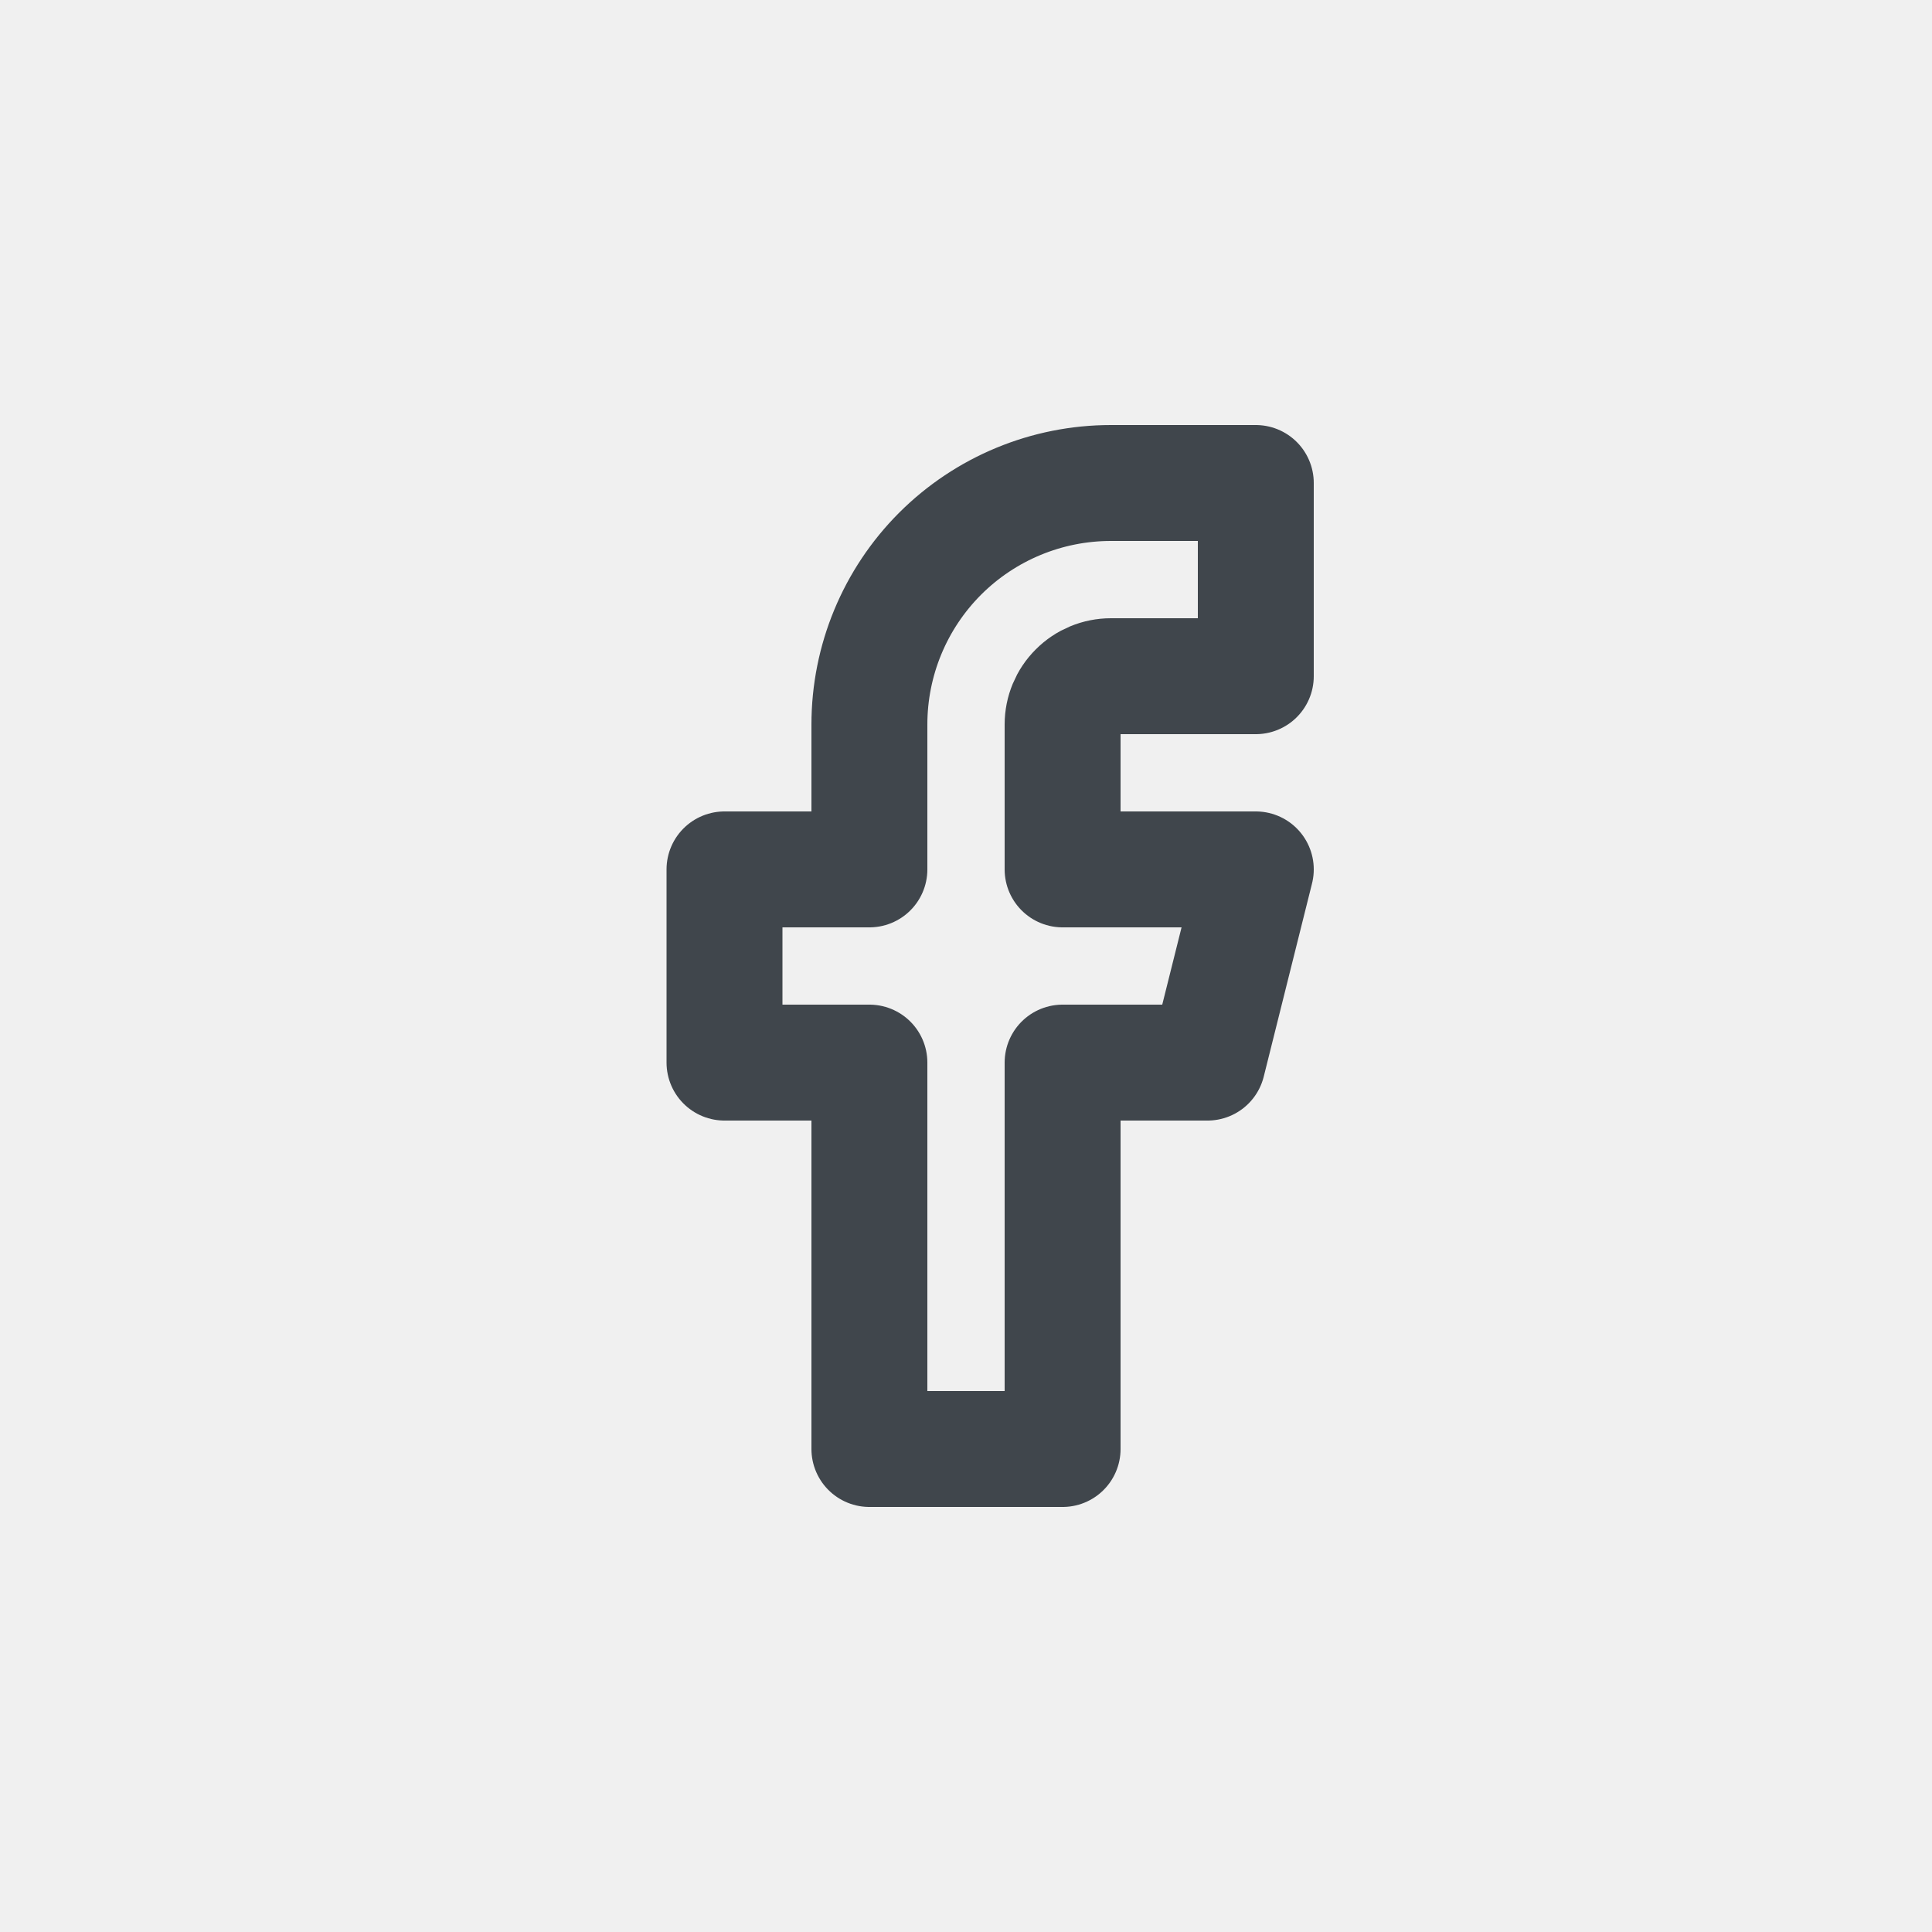
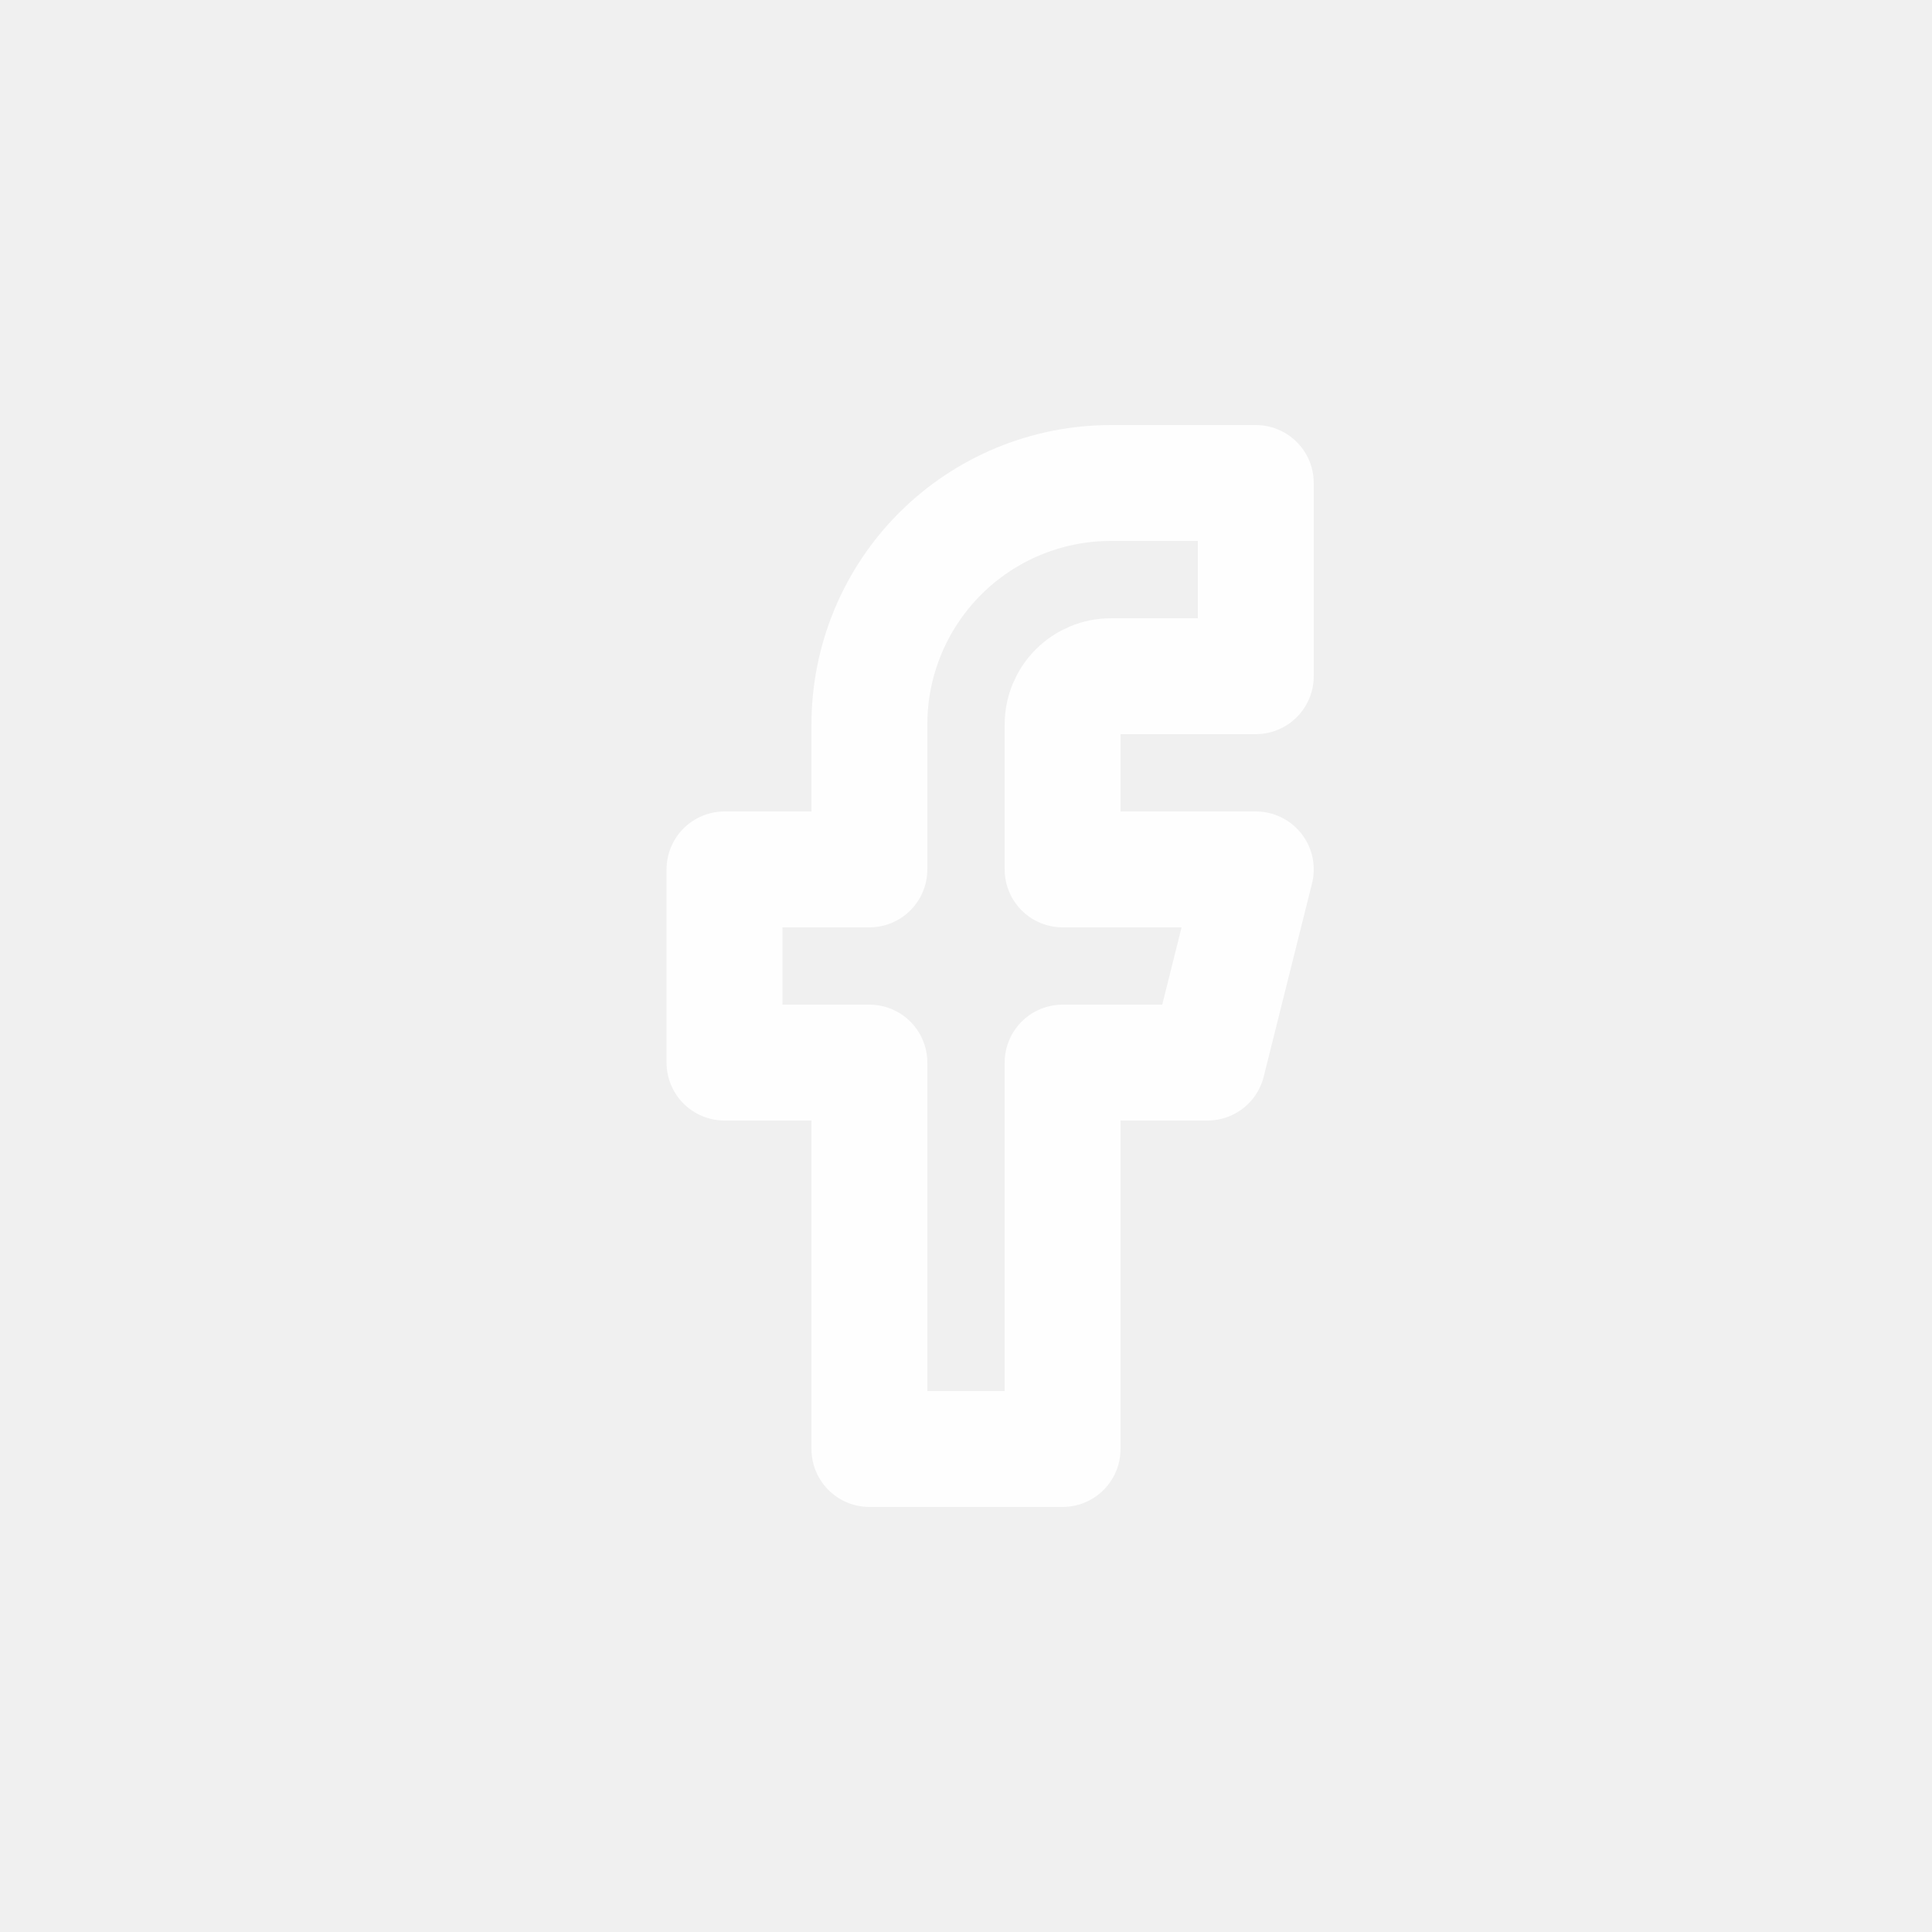
<svg xmlns="http://www.w3.org/2000/svg" width="30" height="30" viewBox="0 0 30 30" fill="none">
  <g opacity="0.9">
-     <path d="M19.5 7.5H17.25C16.255 7.5 15.302 7.895 14.598 8.598C13.895 9.302 13.5 10.255 13.5 11.25V13.5H11.25V16.5H13.5V22.5H16.5V16.5H18.75L19.5 13.5H16.5V11.25C16.5 11.051 16.579 10.86 16.72 10.72C16.86 10.579 17.051 10.5 17.25 10.5H19.5V7.5Z" stroke="#2C333A" stroke-width="1.8" stroke-linecap="round" stroke-linejoin="round" />
+     <path d="M19.5 7.5H17.25C16.255 7.5 15.302 7.895 14.598 8.598C13.895 9.302 13.5 10.255 13.5 11.25V13.5H11.25V16.5H13.5V22.5H16.5V16.5H18.75L19.5 13.5H16.5V11.25C16.5 11.051 16.579 10.86 16.72 10.72C16.86 10.579 17.051 10.5 17.25 10.5H19.5V7.5Z" stroke="#fff" stroke-width="1.8" stroke-linecap="round" stroke-linejoin="round" />
  </g>
</svg>
